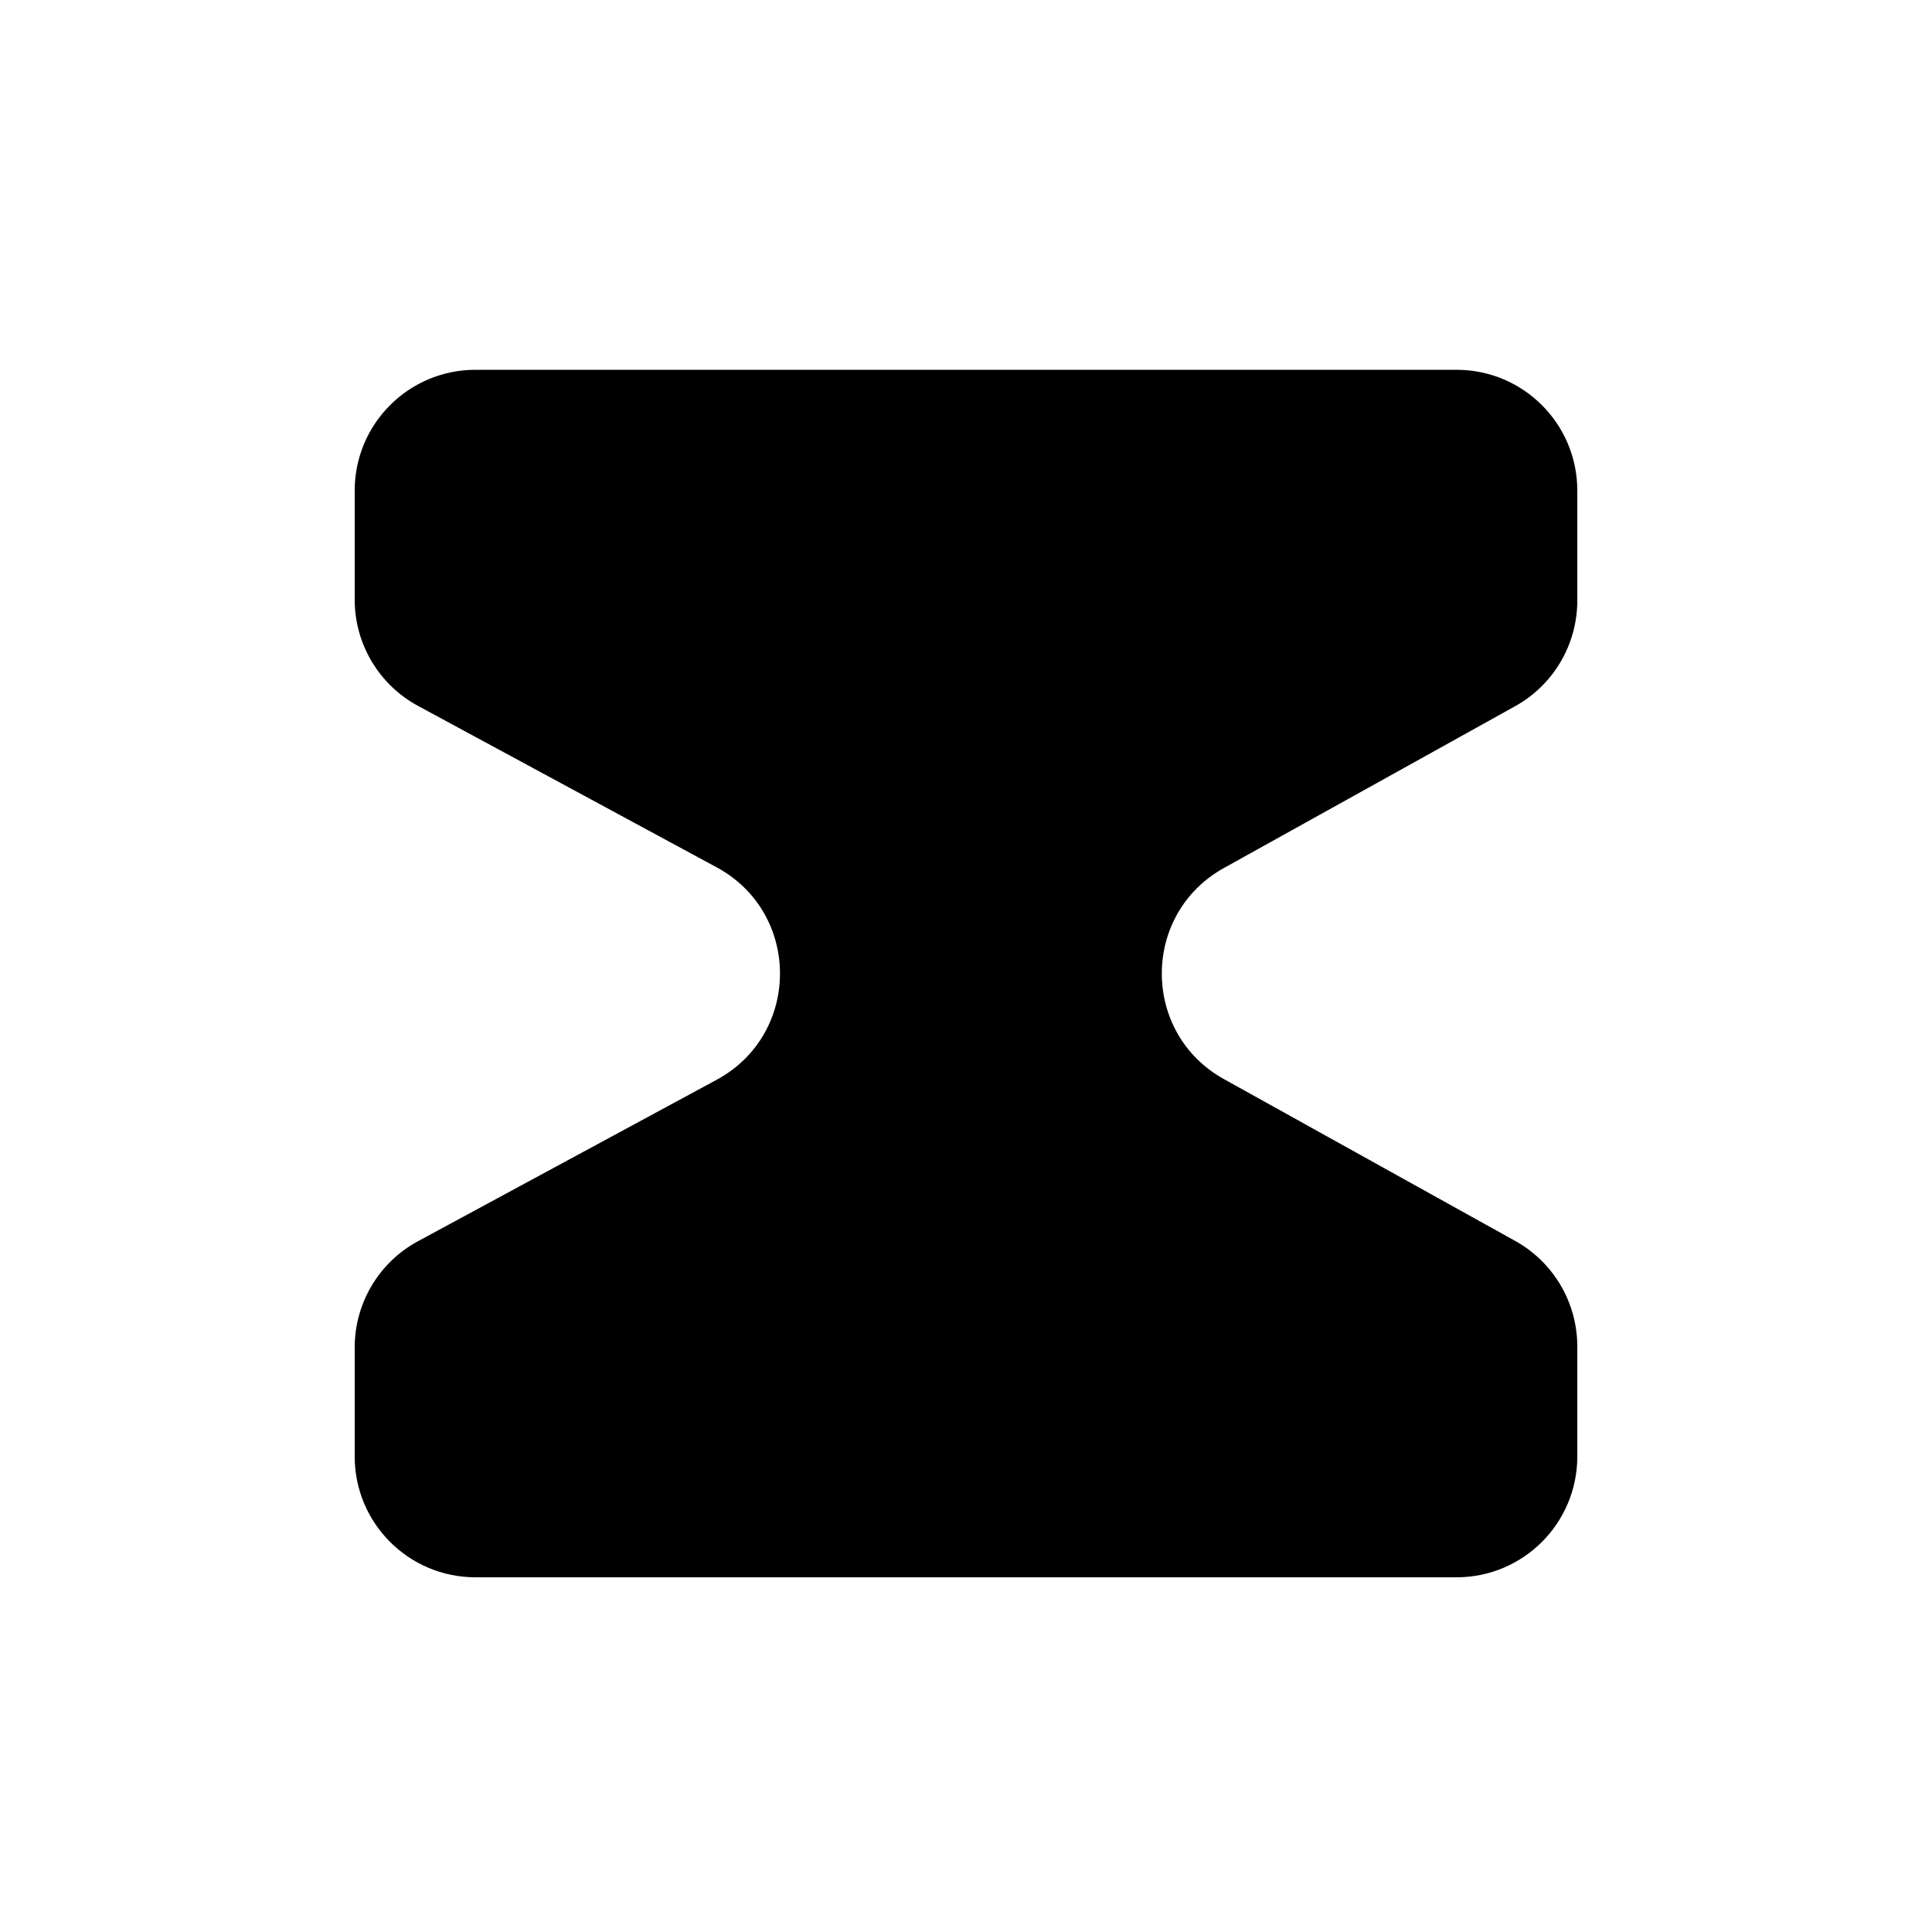
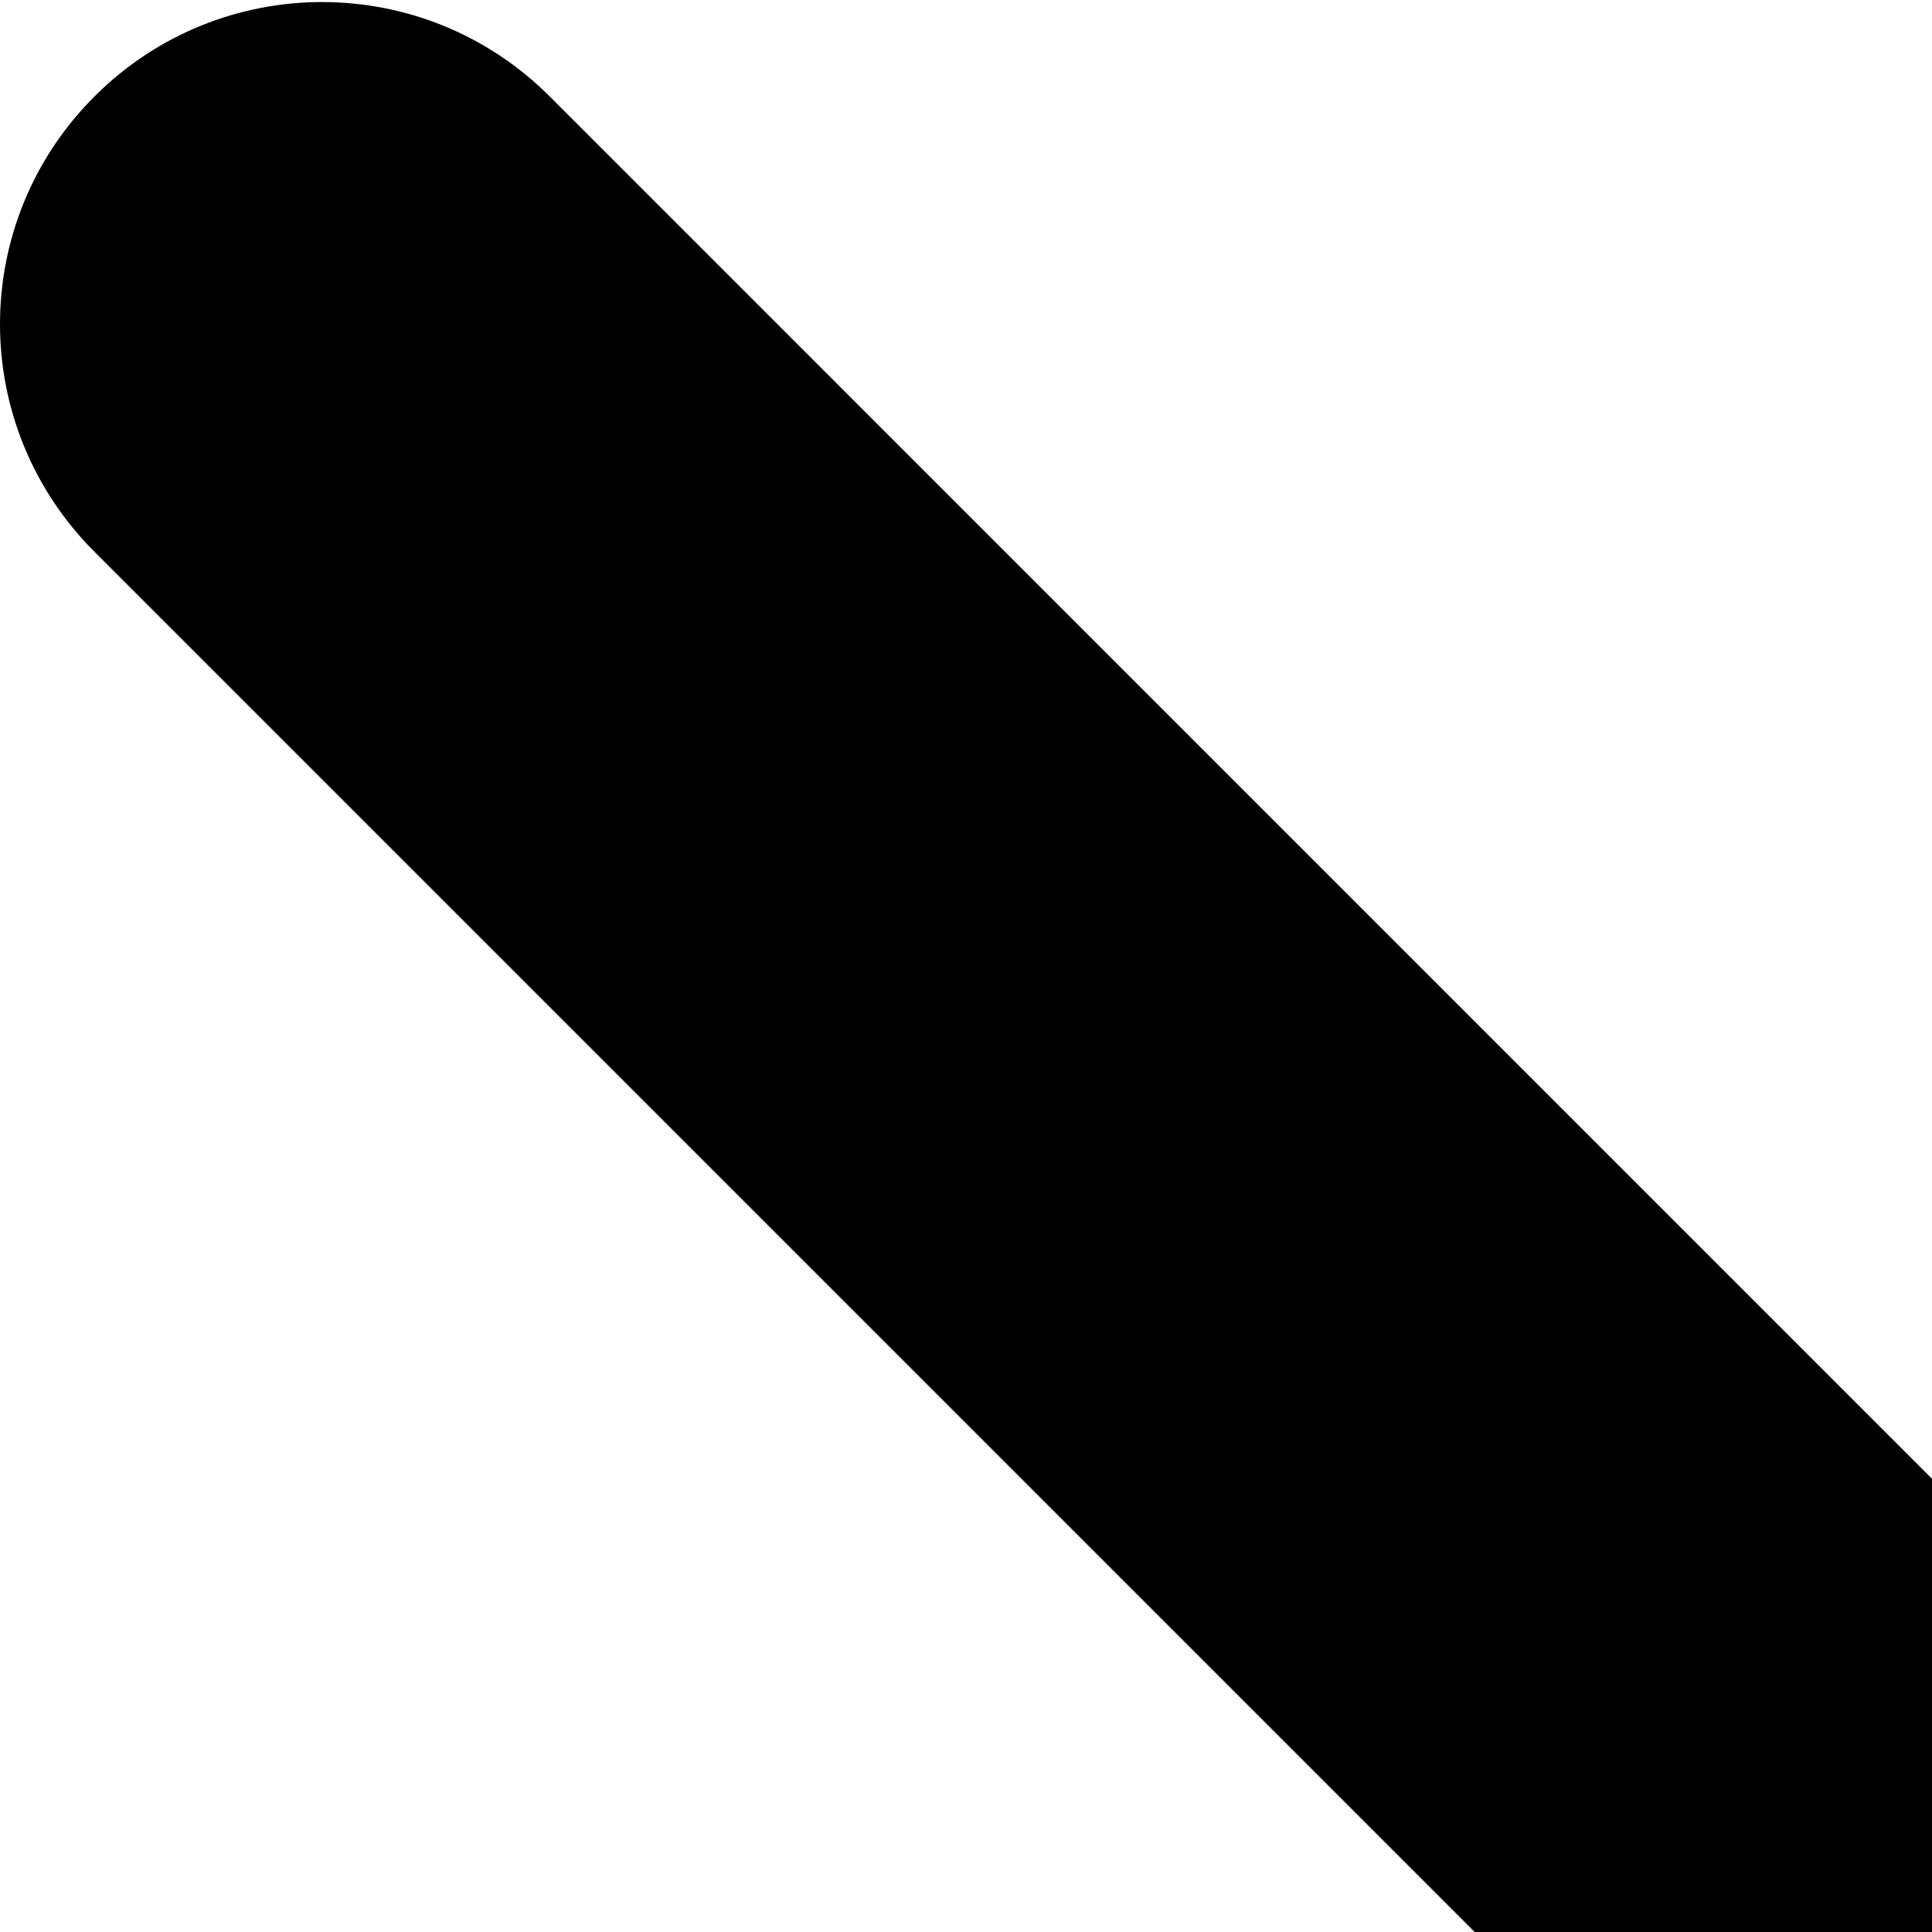
<svg xmlns="http://www.w3.org/2000/svg" width="128" height="128" viewBox="0 0 128 128" fill="none">
-   <path d="M31.5 104.5C27.082 104.5 23.5 100.918 23.5 96.5L23.5 89.27C23.5 86.331 25.111 83.629 27.696 82.232L47.48 71.538C53.075 68.514 53.075 60.486 47.48 57.462L27.696 46.768C25.111 45.371 23.5 42.669 23.5 39.73L23.5 32.5C23.5 28.082 27.082 24.5 31.5 24.5L96.5 24.5C100.918 24.5 104.5 28.082 104.5 32.5V39.793C104.5 42.698 102.925 45.375 100.385 46.786L81.088 57.507C75.601 60.555 75.601 68.445 81.088 71.493L100.385 82.214C102.925 83.625 104.5 86.302 104.5 89.207V96.5C104.5 100.918 100.918 104.5 96.5 104.5L31.5 104.5Z" fill="black" />
+   <path d="m194.801 164.77 128.211-128.215c8.344-8.34 8.344-21.824 0-30.164-8.34-8.34-21.824-8.34-30.164 0l-128.215 128.215-128.211-128.215c-8.344-8.34-21.824-8.34-30.164 0-8.344 8.34-8.344 21.824 0 30.164l128.211 128.215-128.211 128.215c-8.344 8.34-8.344 21.824 0 30.164 4.156 4.16 9.621 6.25 15.082 6.25 5.461 0 10.922-2.09 15.082-6.25l128.211-128.215 128.215 128.215c4.16 4.16 9.621 6.25 15.082 6.25 5.461 0 10.922-2.09 15.082-6.25 8.344-8.34 8.344-21.824 0-30.164zm0 0" fill="black" />
</svg>
